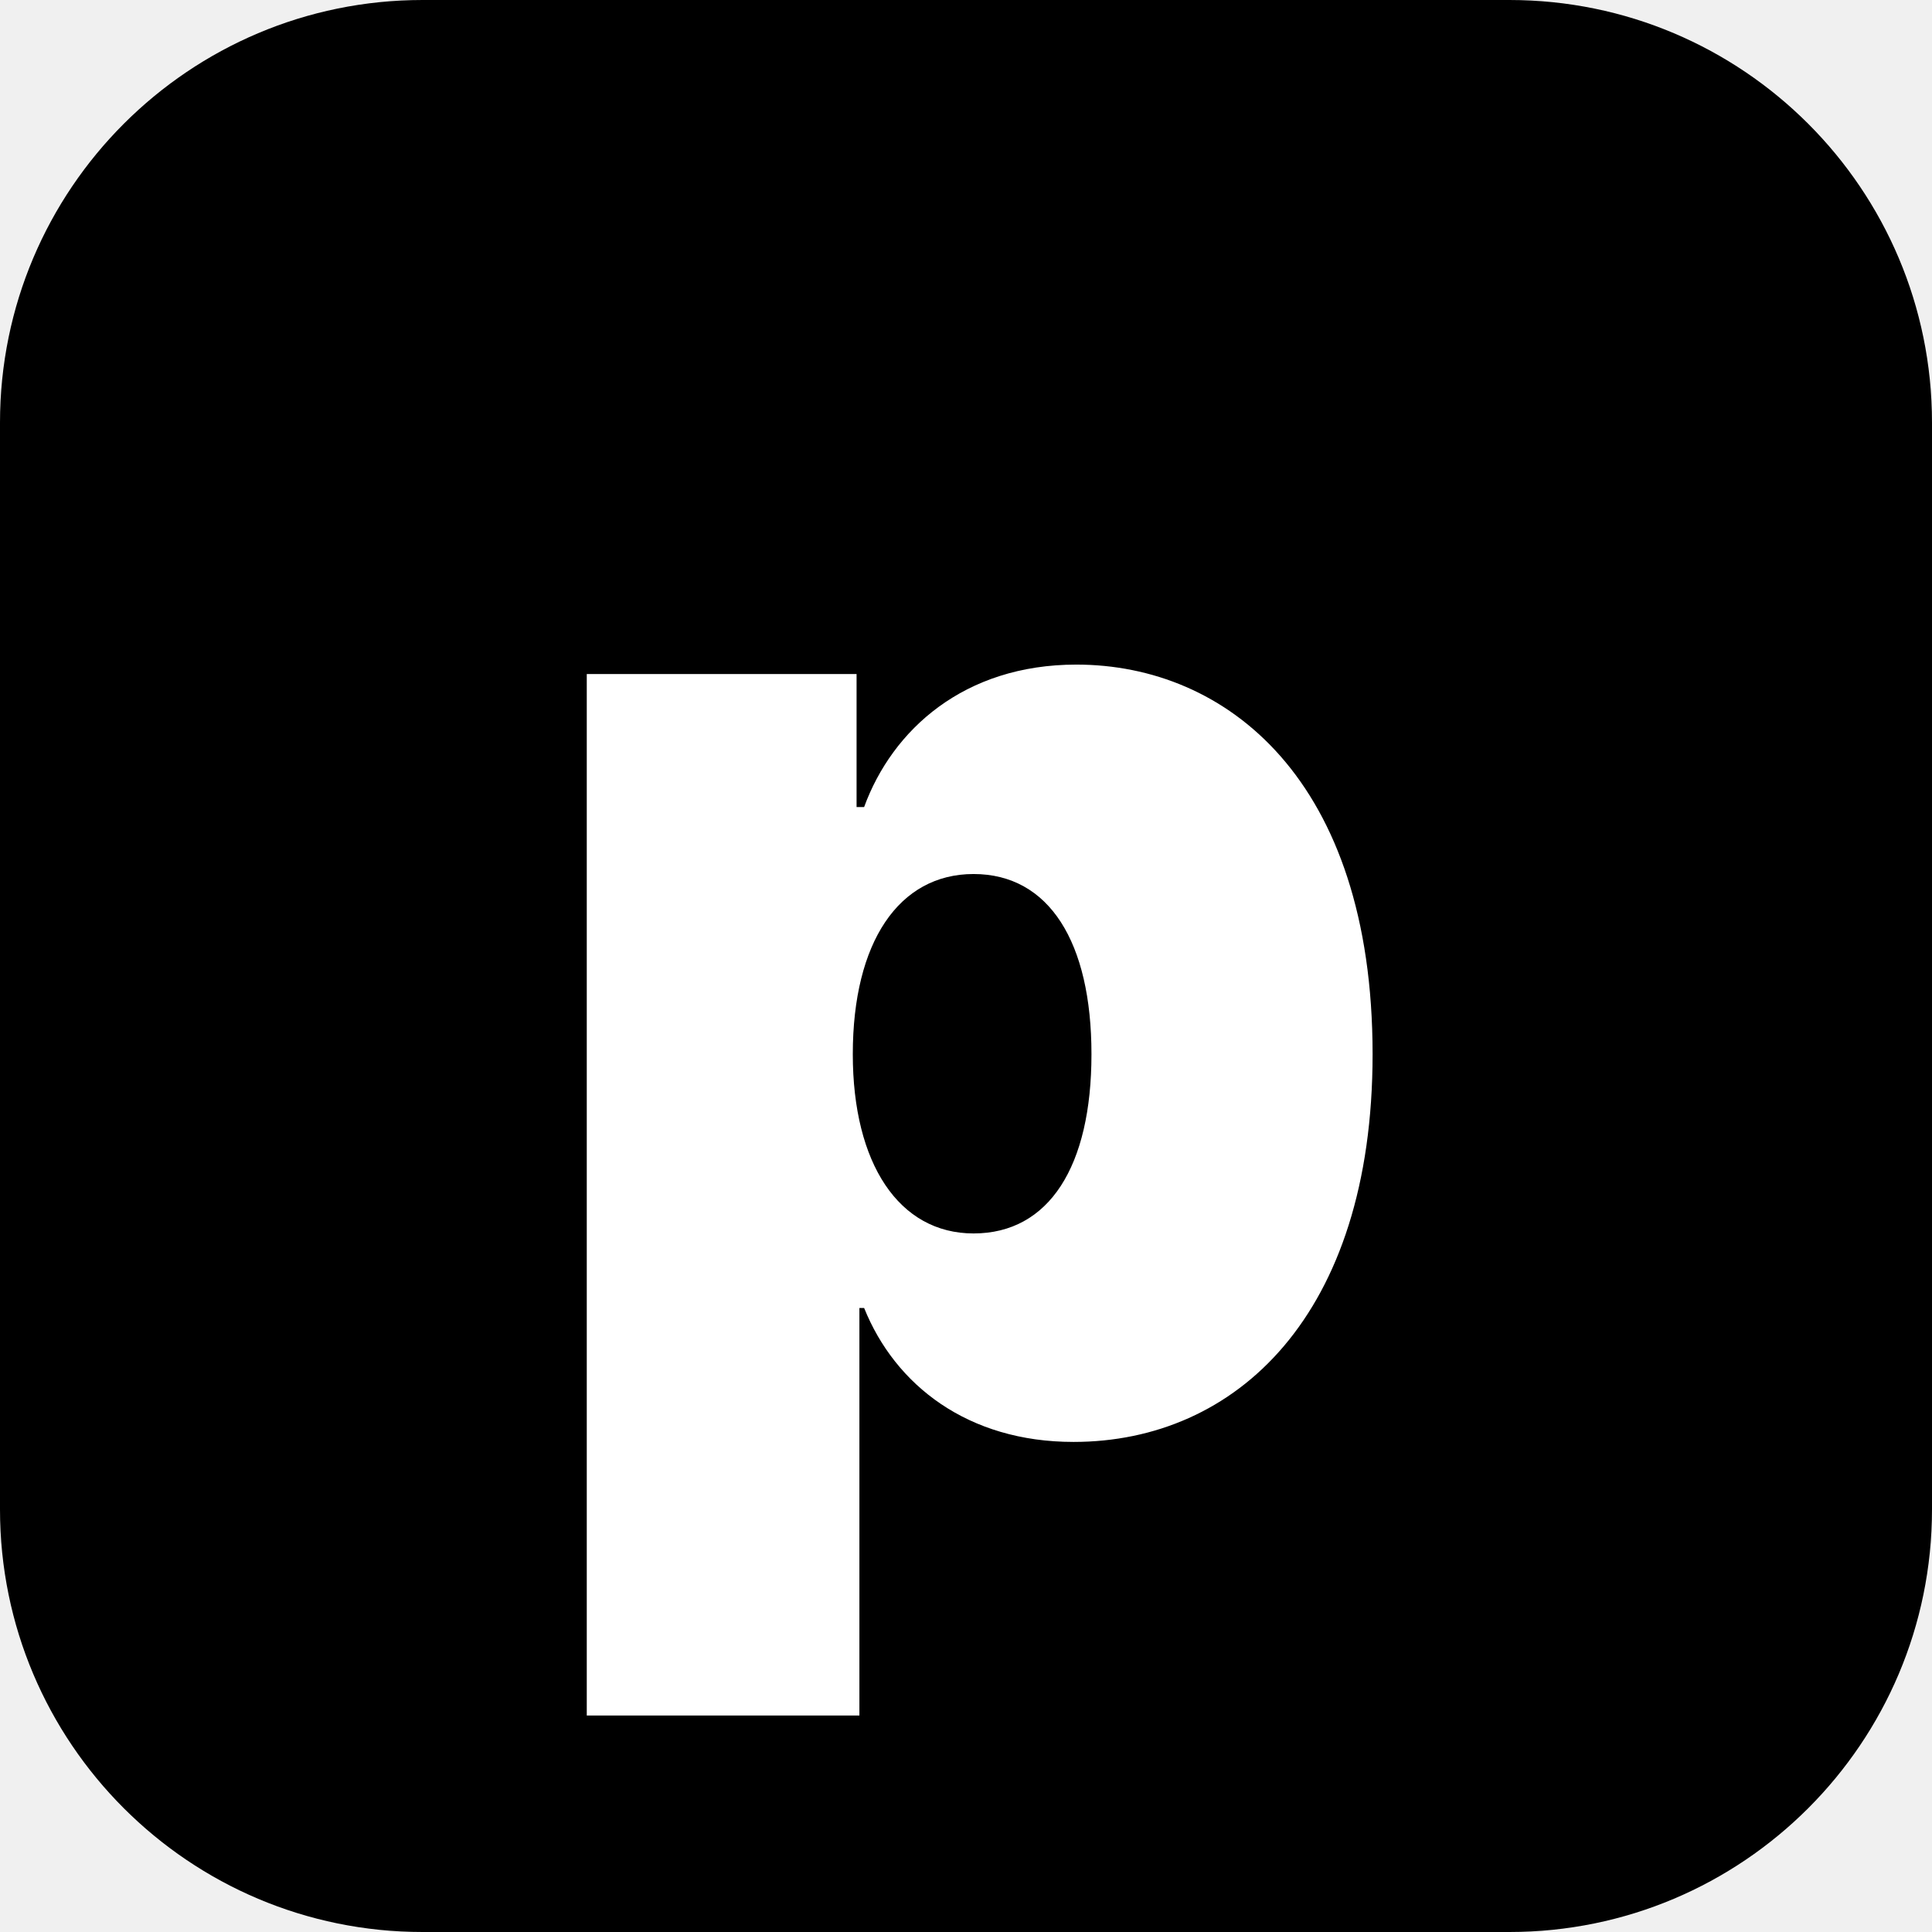
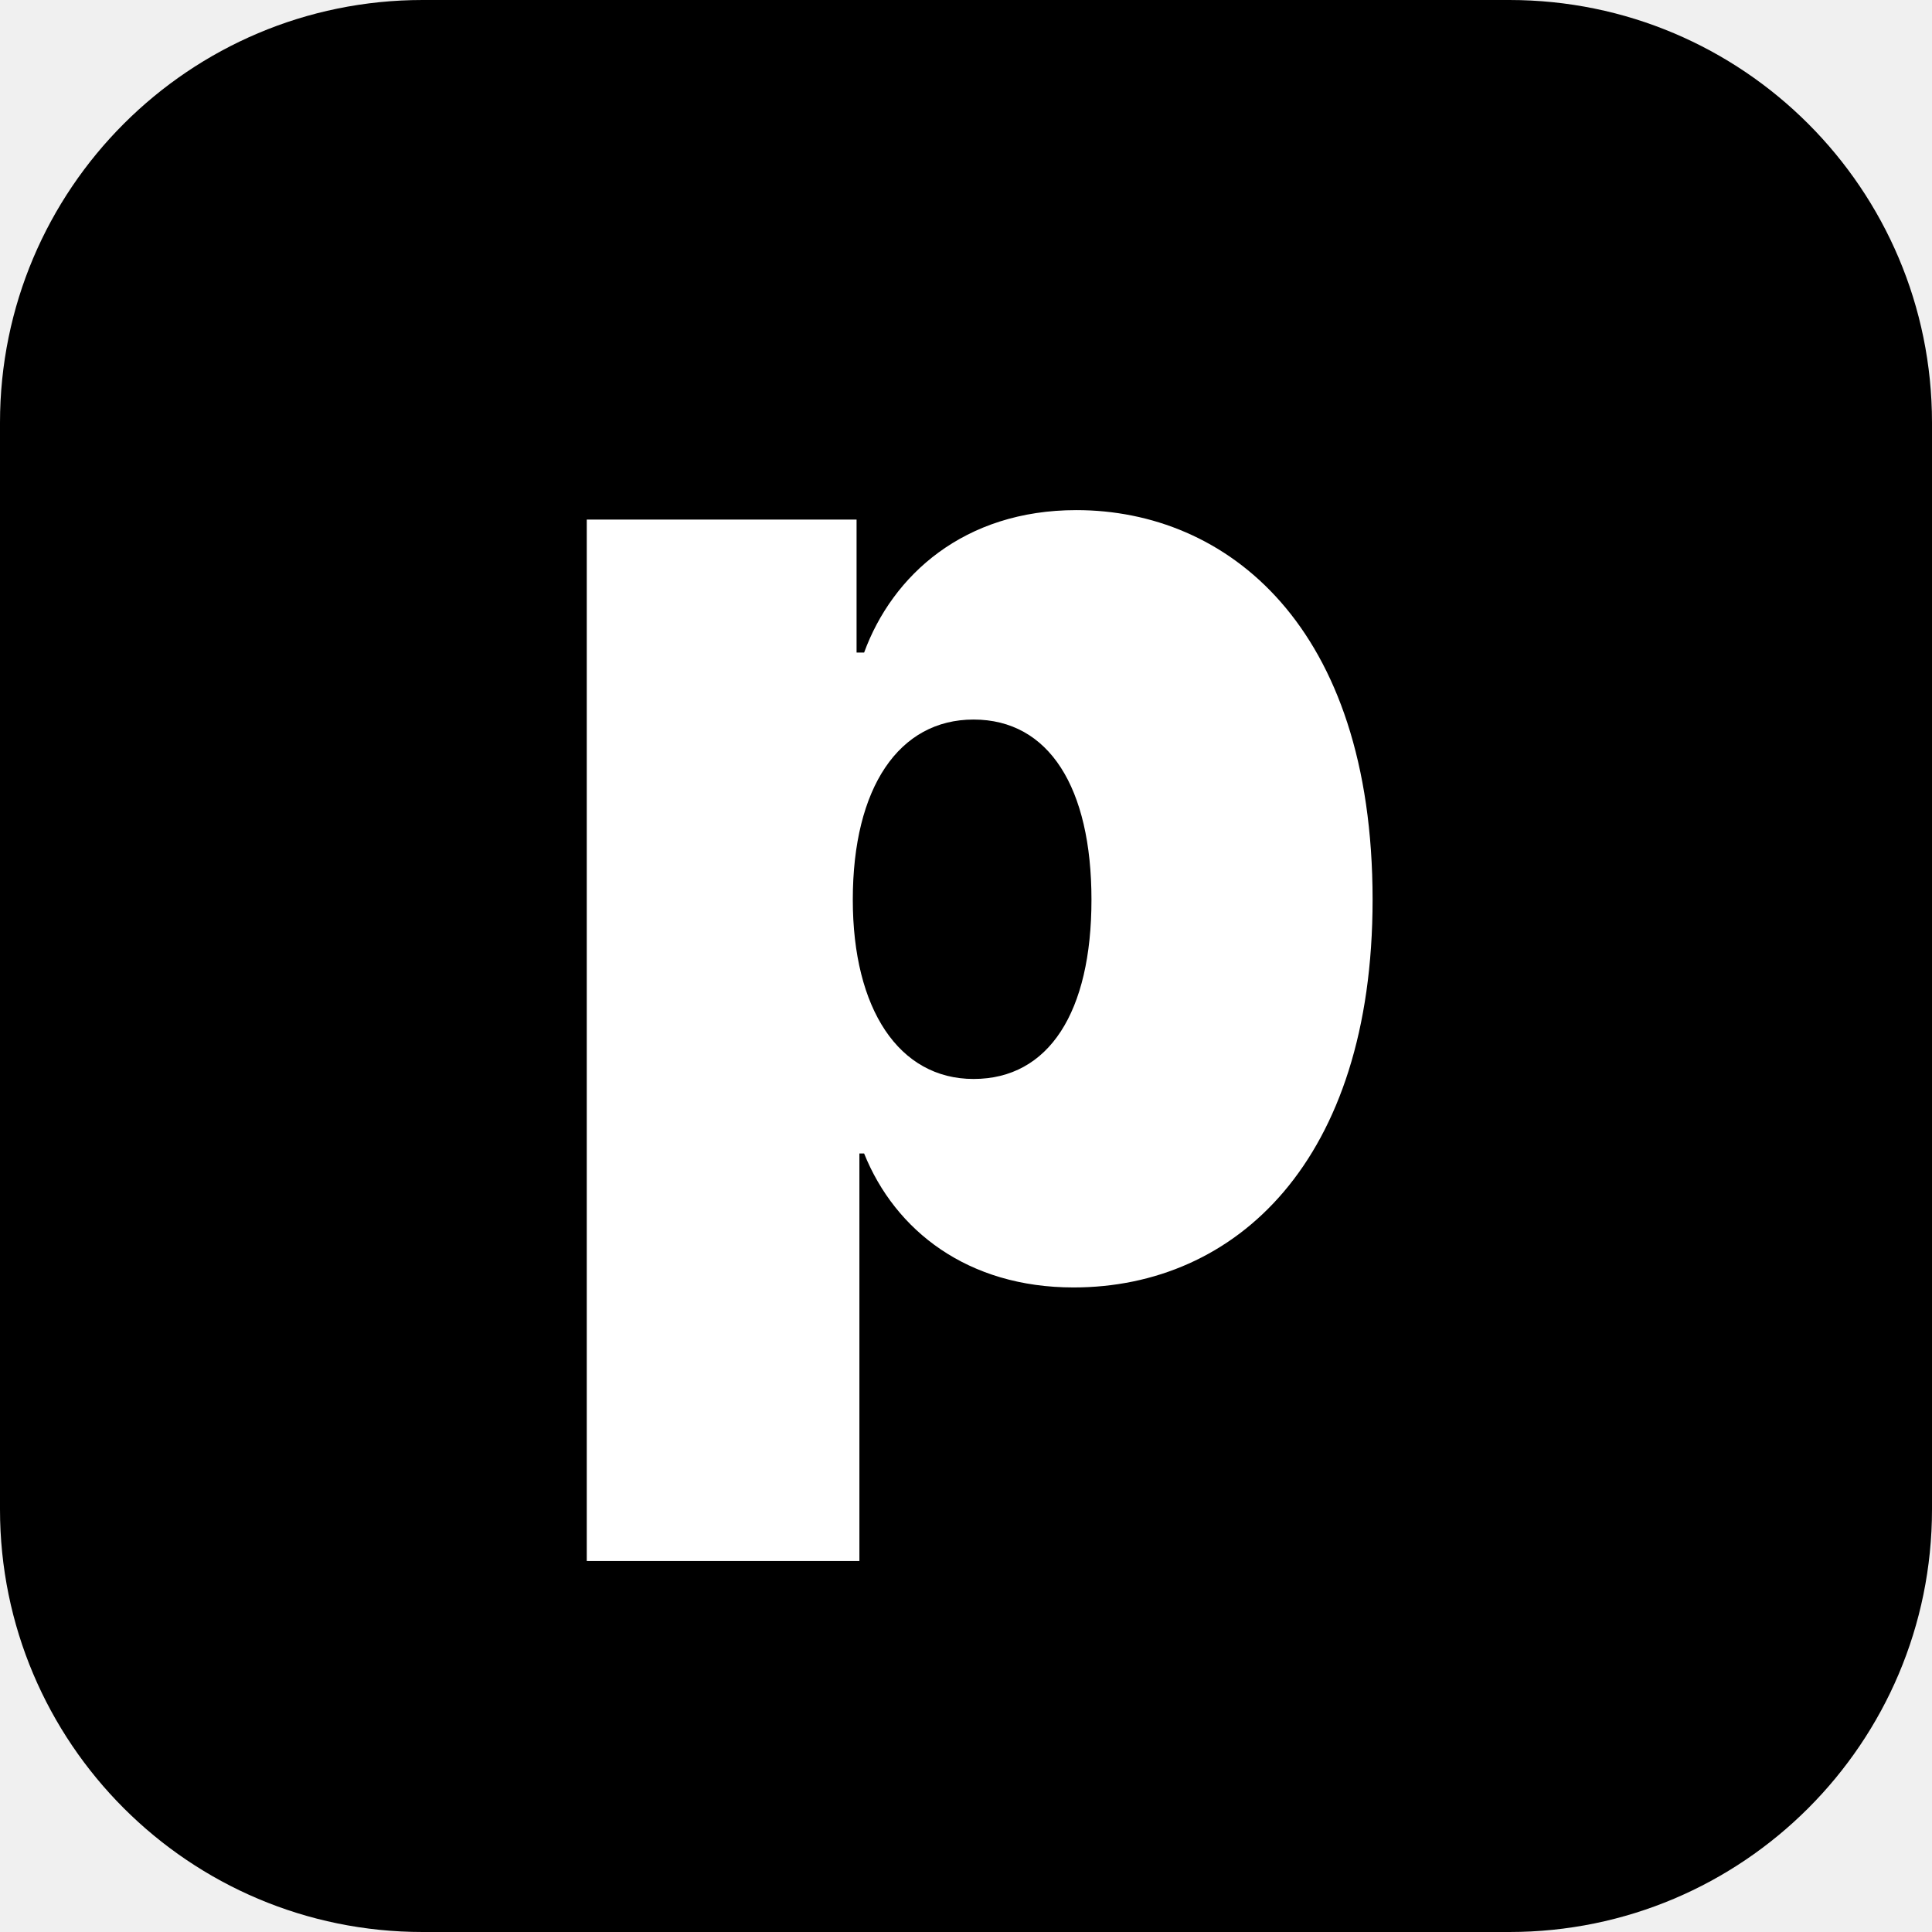
<svg xmlns="http://www.w3.org/2000/svg" viewBox="0 0 32 32" width="32" height="32">
  <rect width="32" height="32" rx="7" fill="#000000" />
-   <text x="50%" y="48%" font-family="system-ui, -apple-system, BlinkMacSystemFont, 'Geist', 'Inter', 'Helvetica Neue', sans-serif" font-weight="900" font-size="23" fill="#FFFFFF" text-anchor="middle" dominant-baseline="central">p</text>
+   <text x="50%" y="40%" font-family="system-ui, -apple-system, BlinkMacSystemFont, 'Geist', 'Inter', 'Helvetica Neue', sans-serif" font-weight="900" font-size="23" fill="#FFFFFF" text-anchor="middle" dominant-baseline="central">p</text>
</svg>
